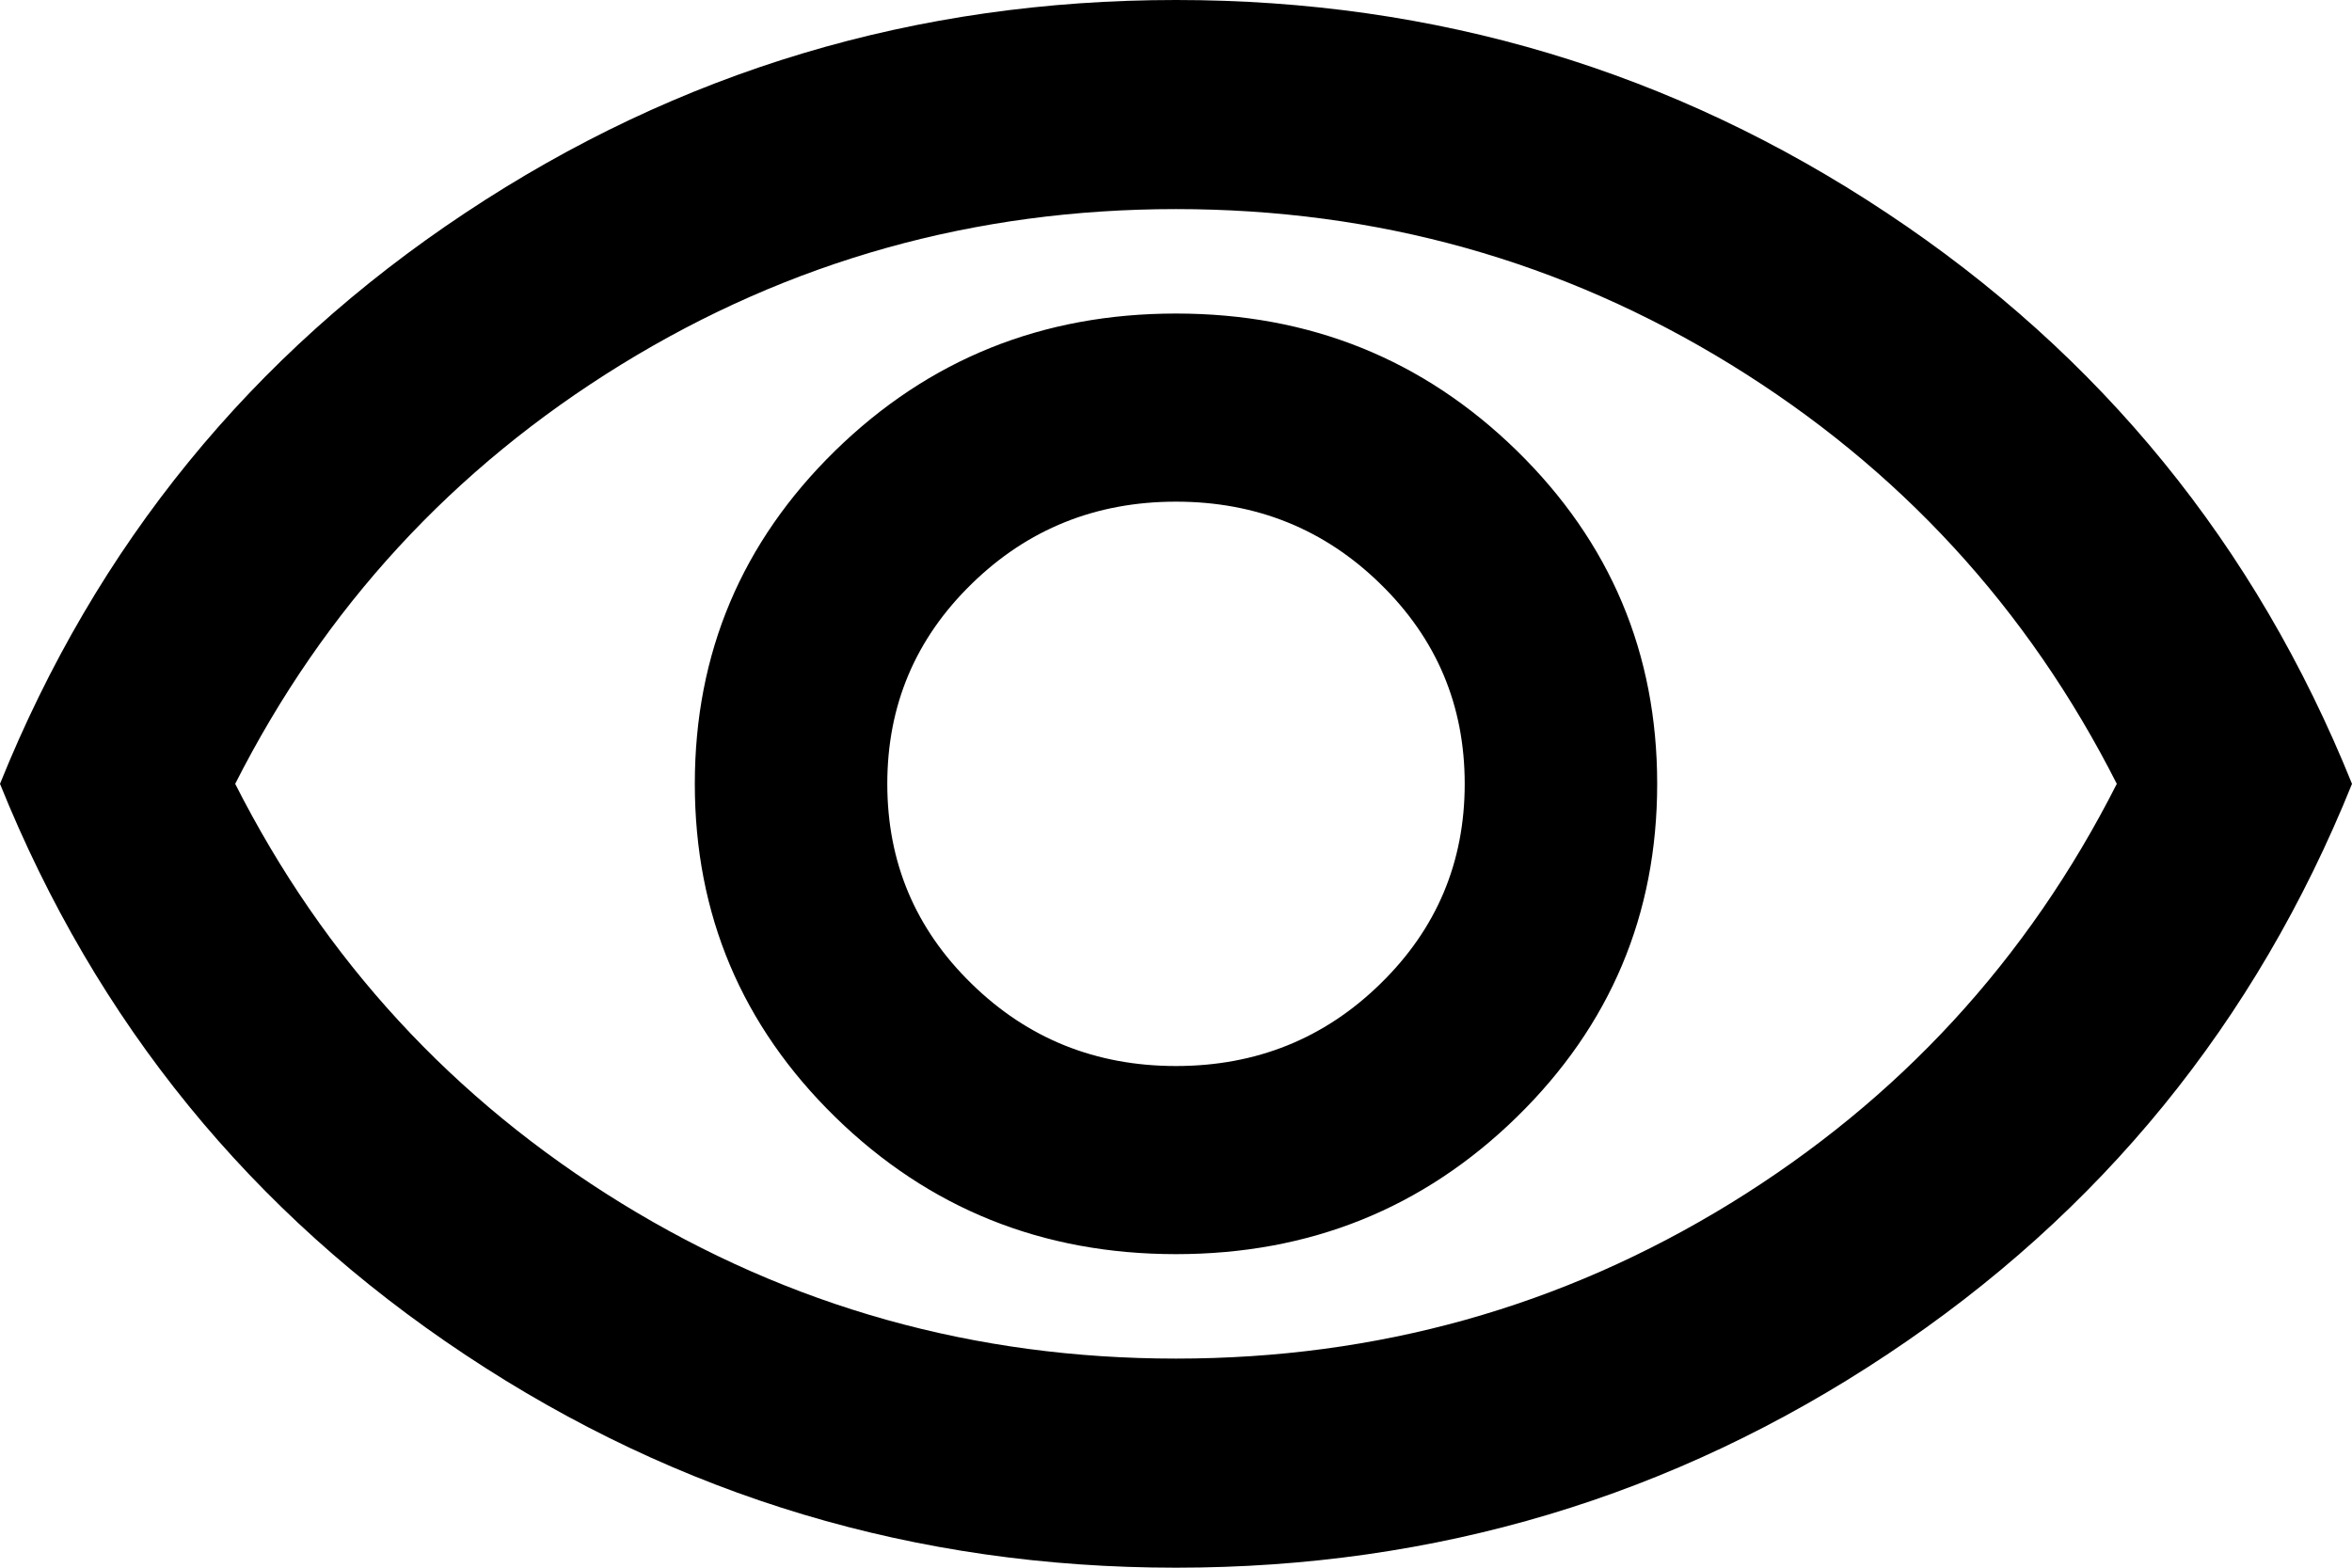
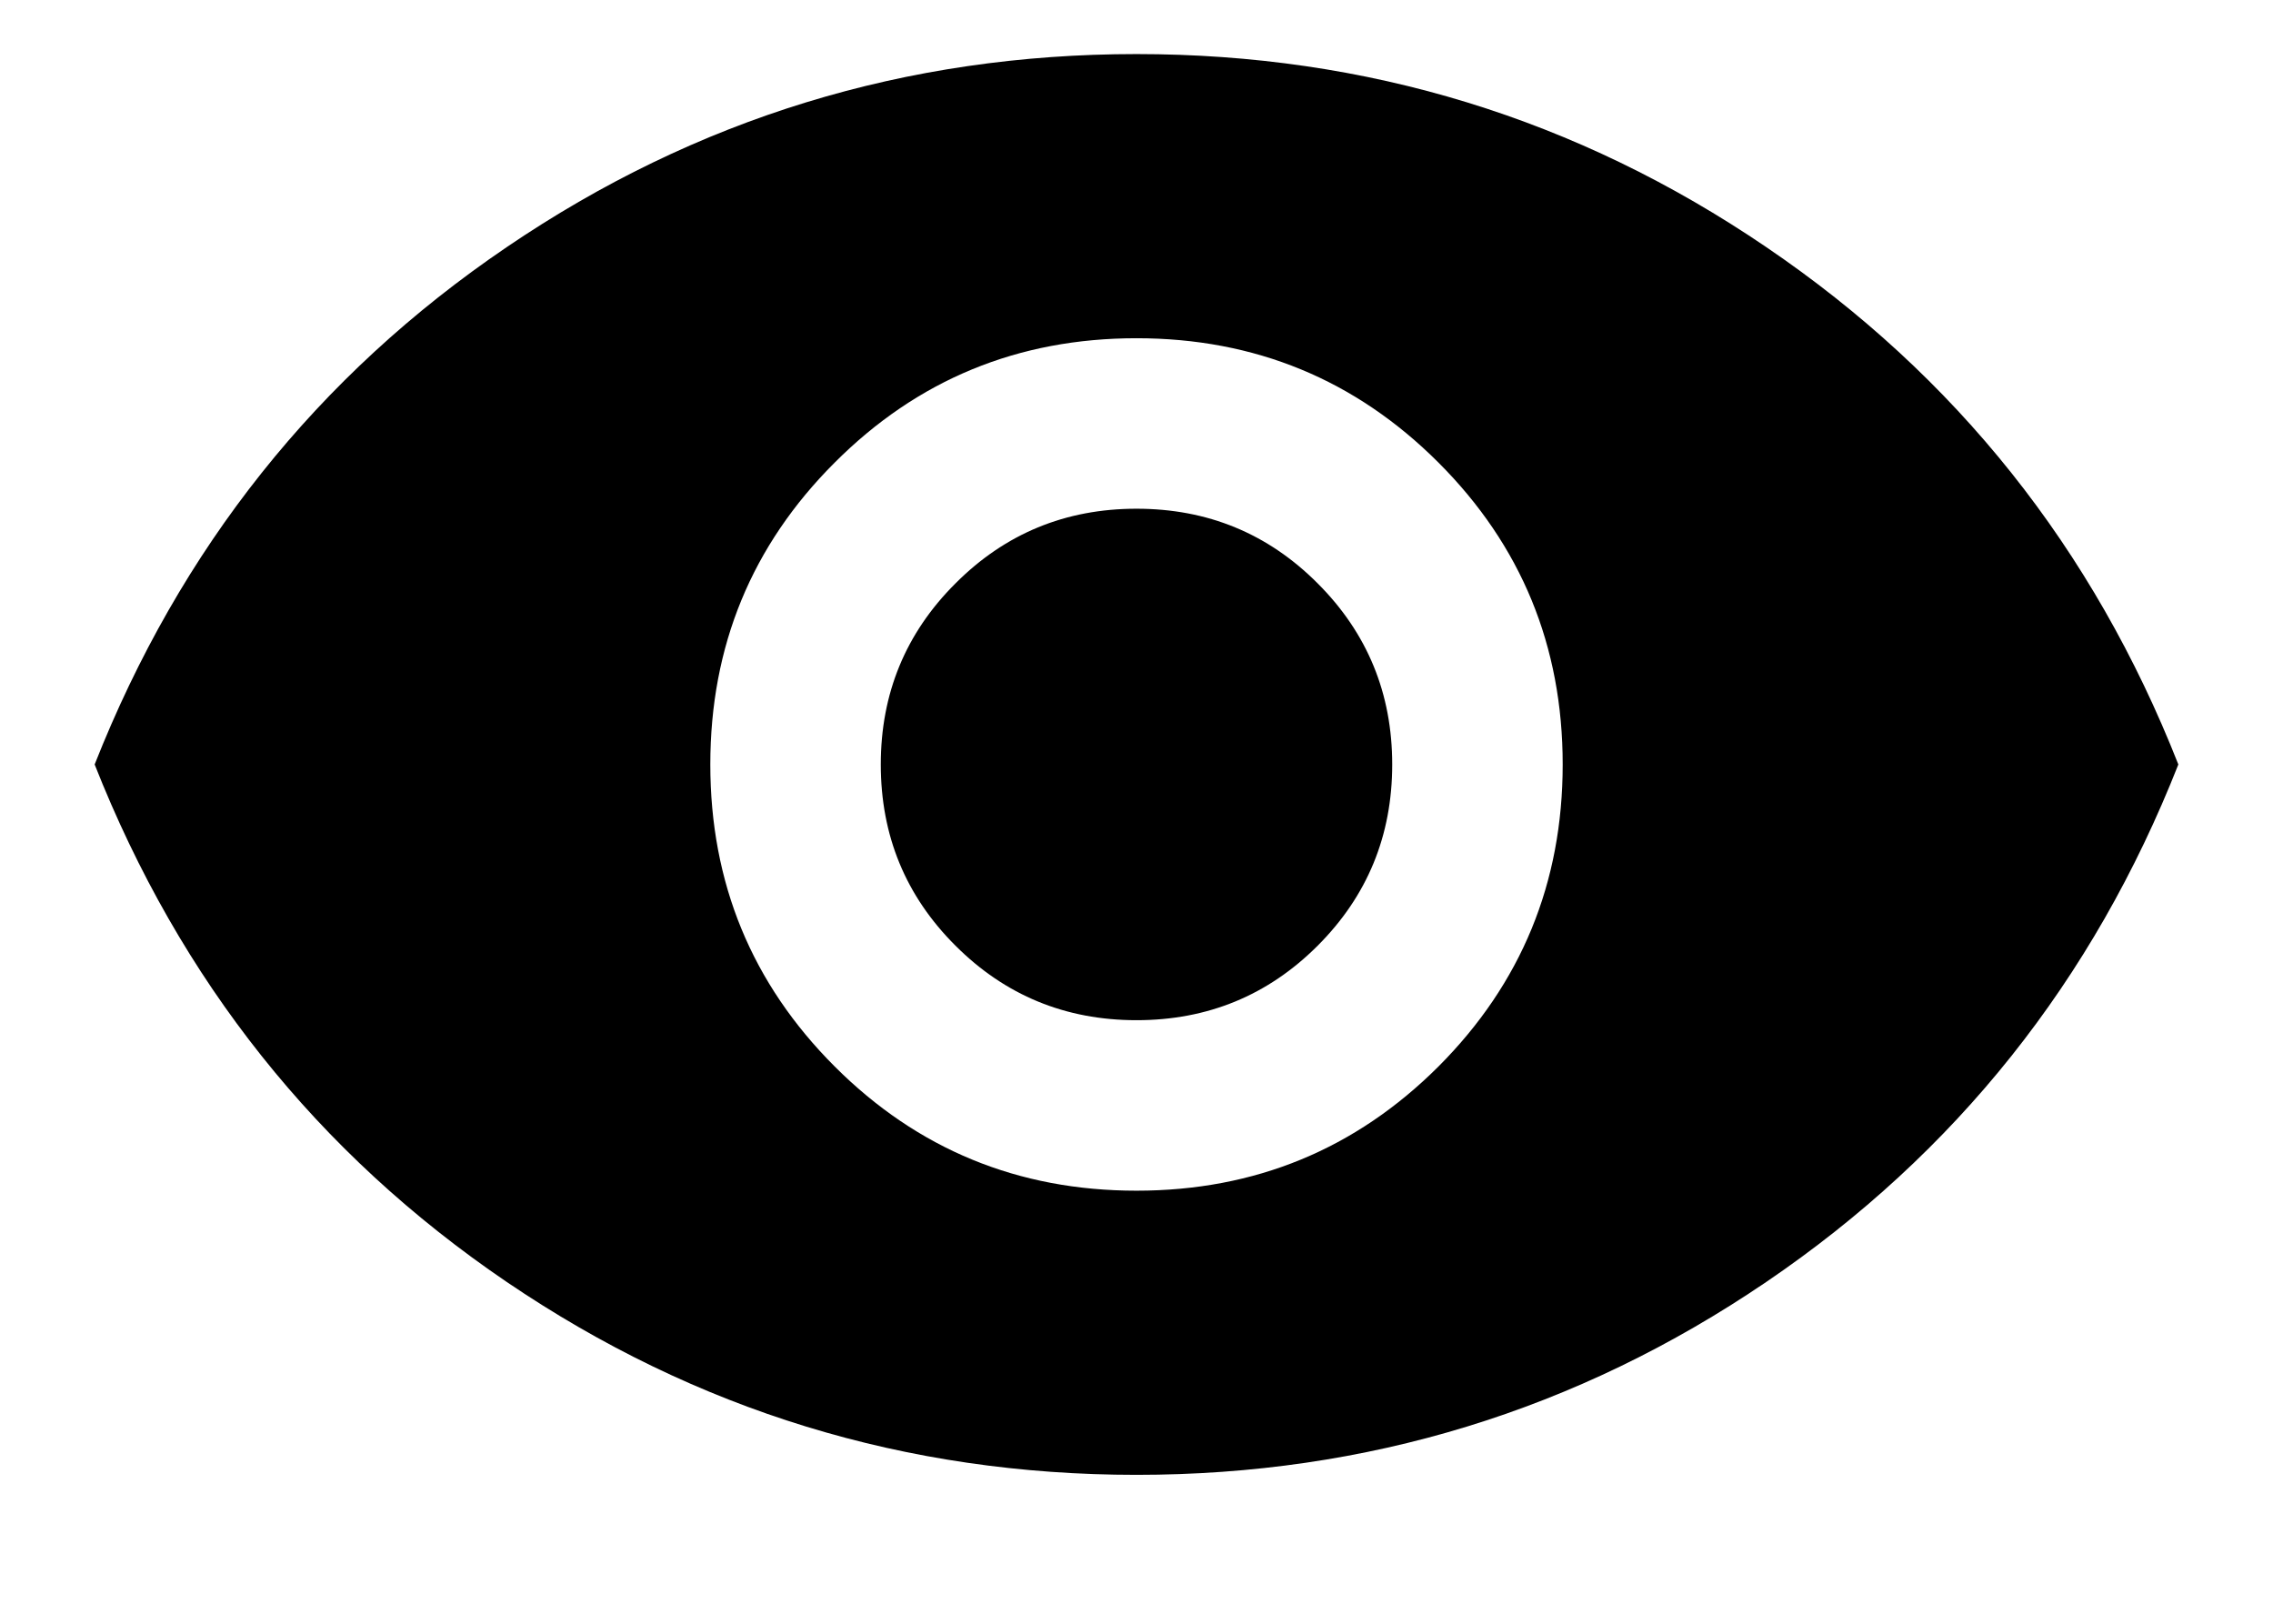
- <svg xmlns="http://www.w3.org/2000/svg" width="12" height="8" viewBox="0 0 12 8" fill="none">
-   <path d="M6 6.4C6.682 6.4 7.261 6.167 7.739 5.7C8.216 5.233 8.455 4.667 8.455 4C8.455 3.333 8.216 2.767 7.739 2.3C7.261 1.833 6.682 1.6 6 1.6C5.318 1.6 4.739 1.833 4.261 2.3C3.784 2.767 3.545 3.333 3.545 4C3.545 4.667 3.784 5.233 4.261 5.7C4.739 6.167 5.318 6.4 6 6.4ZM6 5.44C5.591 5.44 5.243 5.3 4.957 5.02C4.67 4.74 4.527 4.4 4.527 4C4.527 3.6 4.67 3.26 4.957 2.98C5.243 2.7 5.591 2.56 6 2.56C6.409 2.56 6.757 2.7 7.043 2.98C7.33 3.26 7.473 3.6 7.473 4C7.473 4.4 7.33 4.74 7.043 5.02C6.757 5.3 6.409 5.44 6 5.44ZM6 8C4.673 8 3.464 7.638 2.373 6.913C1.282 6.189 0.491 5.218 0 4C0.491 2.782 1.282 1.811 2.373 1.087C3.464 0.362 4.673 0 6 0C7.327 0 8.536 0.362 9.627 1.087C10.718 1.811 11.509 2.782 12 4C11.509 5.218 10.718 6.189 9.627 6.913C8.536 7.638 7.327 8 6 8ZM6 6.933C7.027 6.933 7.97 6.669 8.83 6.14C9.689 5.611 10.345 4.898 10.8 4C10.345 3.102 9.689 2.389 8.83 1.86C7.97 1.331 7.027 1.067 6 1.067C4.973 1.067 4.03 1.331 3.17 1.86C2.311 2.389 1.655 3.102 1.2 4C1.655 4.898 2.311 5.611 3.17 6.14C4.03 6.669 4.973 6.933 6 6.933Z" fill="currentColor" />
+ <svg xmlns="http://www.w3.org/2000/svg" width="14" height="10" viewBox="0 0 14 10" fill="none">
+   <path d="M7 7.333C7.729 7.333 8.349 7.078 8.86 6.568C9.37 6.057 9.625 5.437 9.625 4.708C9.625 3.979 9.37 3.359 8.86 2.849C8.349 2.338 7.729 2.083 7 2.083C6.271 2.083 5.651 2.338 5.141 2.849C4.63 3.359 4.375 3.979 4.375 4.708C4.375 5.437 4.63 6.057 5.141 6.568C5.651 7.078 6.271 7.333 7 7.333ZM7 6.283C6.563 6.283 6.191 6.13 5.885 5.824C5.578 5.518 5.425 5.146 5.425 4.708C5.425 4.271 5.578 3.899 5.885 3.593C6.191 3.286 6.563 3.133 7 3.133C7.438 3.133 7.81 3.286 8.116 3.593C8.422 3.899 8.575 4.271 8.575 4.708C8.575 5.146 8.422 5.518 8.116 5.824C7.81 6.13 7.438 6.283 7 6.283ZM7 9.083C5.581 9.083 4.288 8.687 3.121 7.895C1.954 7.102 1.109 6.04 0.583 4.708C1.109 3.376 1.954 2.314 3.121 1.522C4.288 0.729 5.581 0.333 7 0.333C8.42 0.333 9.713 0.729 10.879 1.522C12.046 2.314 12.892 3.376 13.417 4.708C12.892 6.04 12.046 7.102 10.879 7.895C9.713 8.687 8.42 9.083 7 9.083Z" fill="currentColor" />
</svg>
